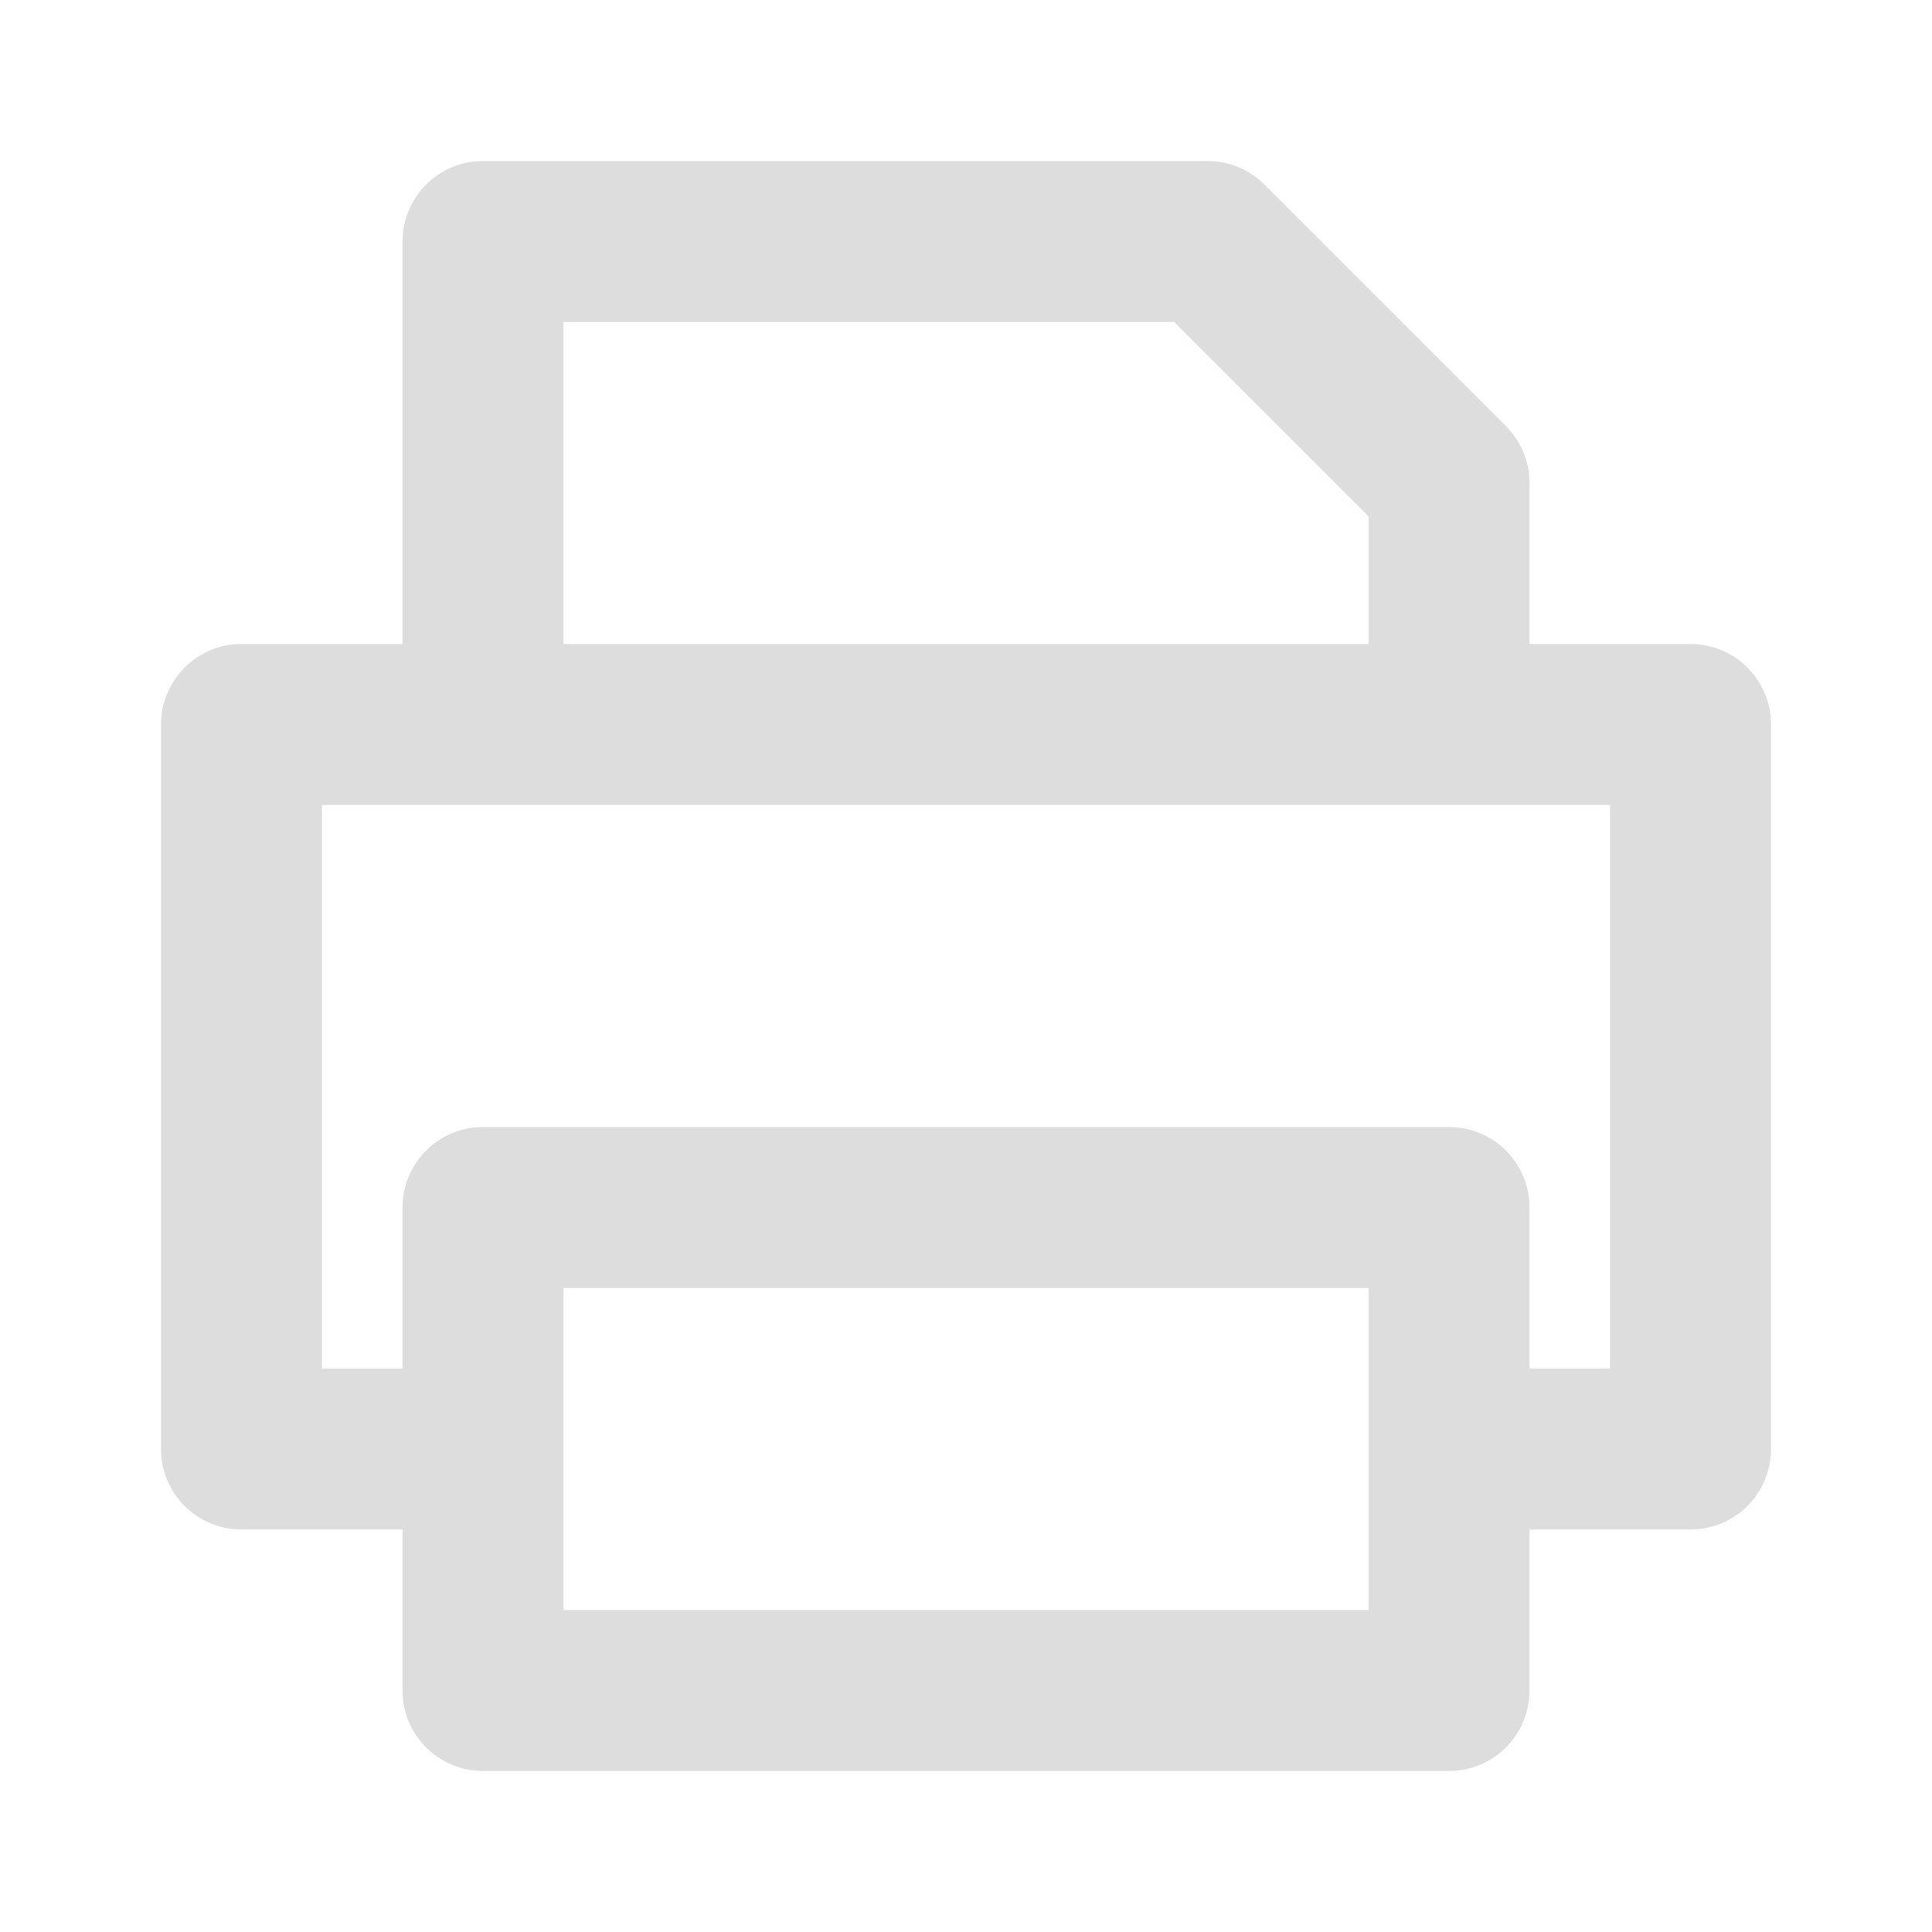
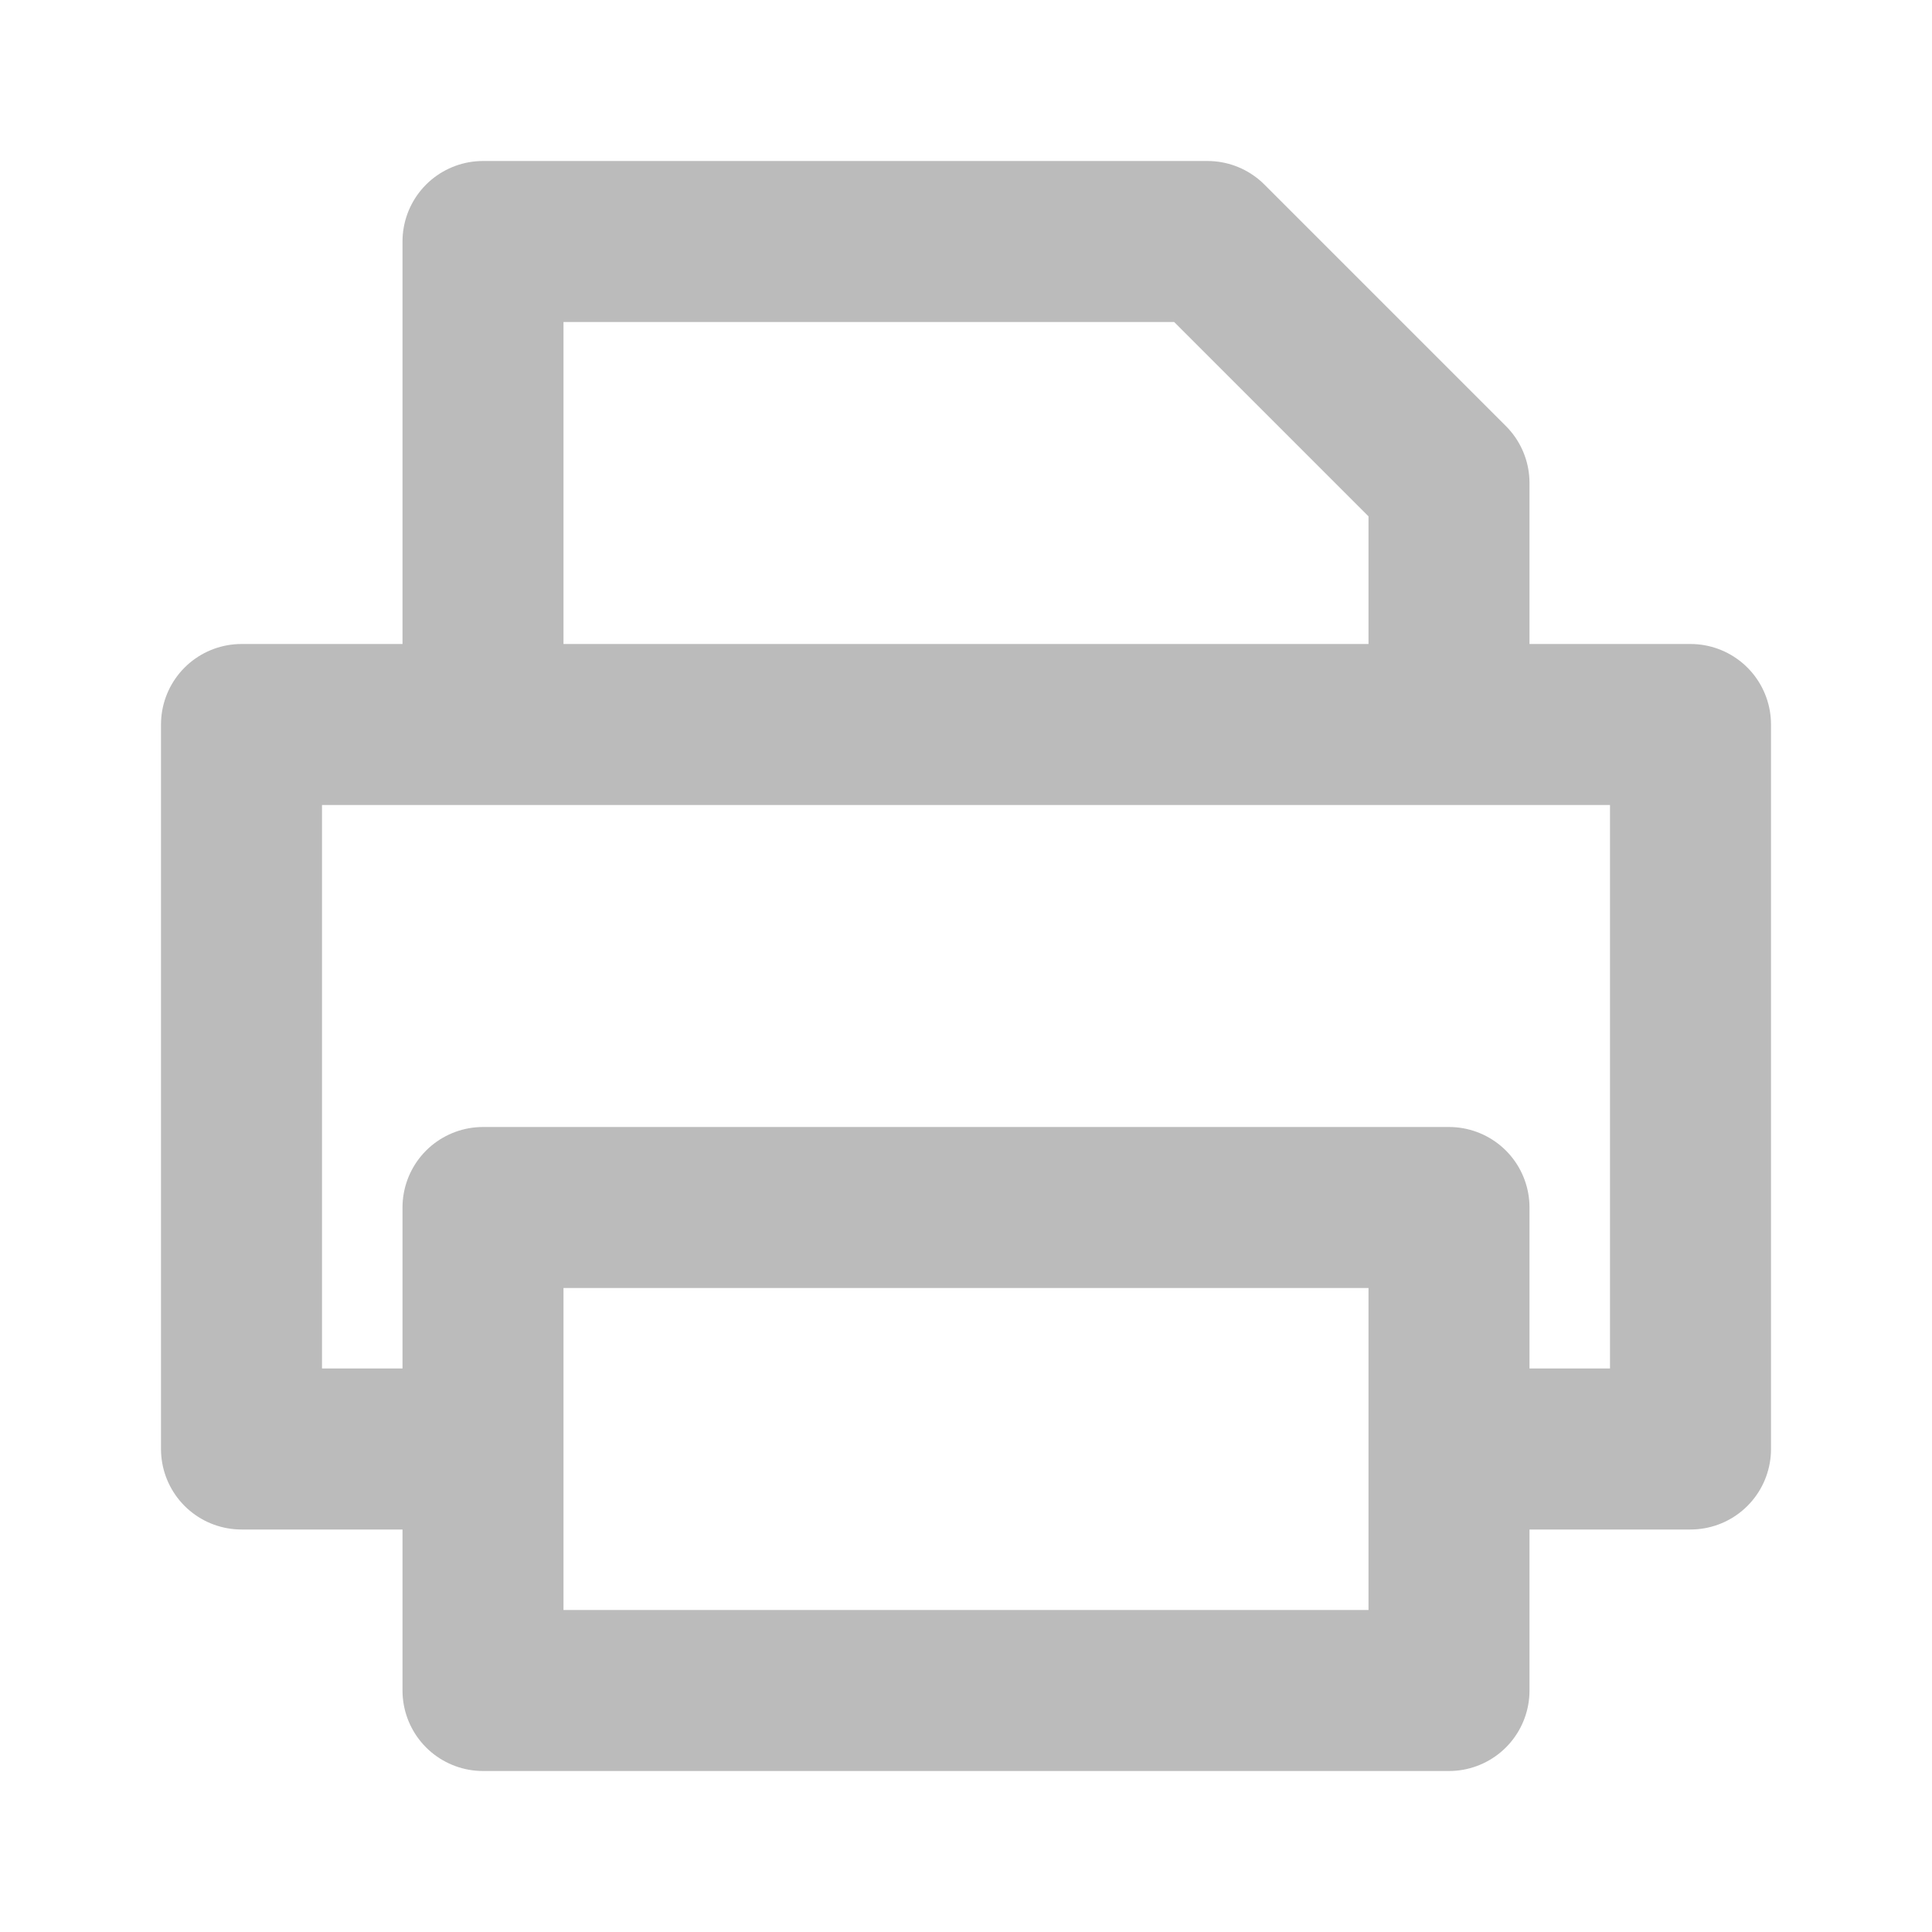
<svg xmlns="http://www.w3.org/2000/svg" width="24" height="24" viewBox="0 0 24 24" version="1.1" id="svg1">
  <defs id="defs1" />
  <g id="layer1">
-     <path style="fill:none;stroke:#dddddd;stroke-width:2;stroke-linecap:round;stroke-linejoin:round" d="m 6,15 0,6 H 18 l 0,-6 z M 18,8 l 0,-2 -3,-3 -9,0 0,5" id="path9" />
-     <path style="fill:none;stroke:#dddddd;stroke-width:2;stroke-linecap:round;stroke-linejoin:round" d="m 19,18 h 2 V 9 H 3 l 0,9 h 2" id="path10" />
+     <path style="fill:none;stroke:#bbbbbb;stroke-width:2;stroke-linecap:round;stroke-linejoin:round;stroke-opacity:1" d="m 6,15 0,6 H 18 l 0,-6 z M 18,8 l 0,-2 -3,-3 -9,0 0,5" id="path9" />
+     <path style="fill:none;stroke:#bbbbbb;stroke-width:2;stroke-linecap:round;stroke-linejoin:round;stroke-opacity:1" d="m 19,18 h 2 V 9 H 3 l 0,9 h 2" id="path10" />
  </g>
</svg>
